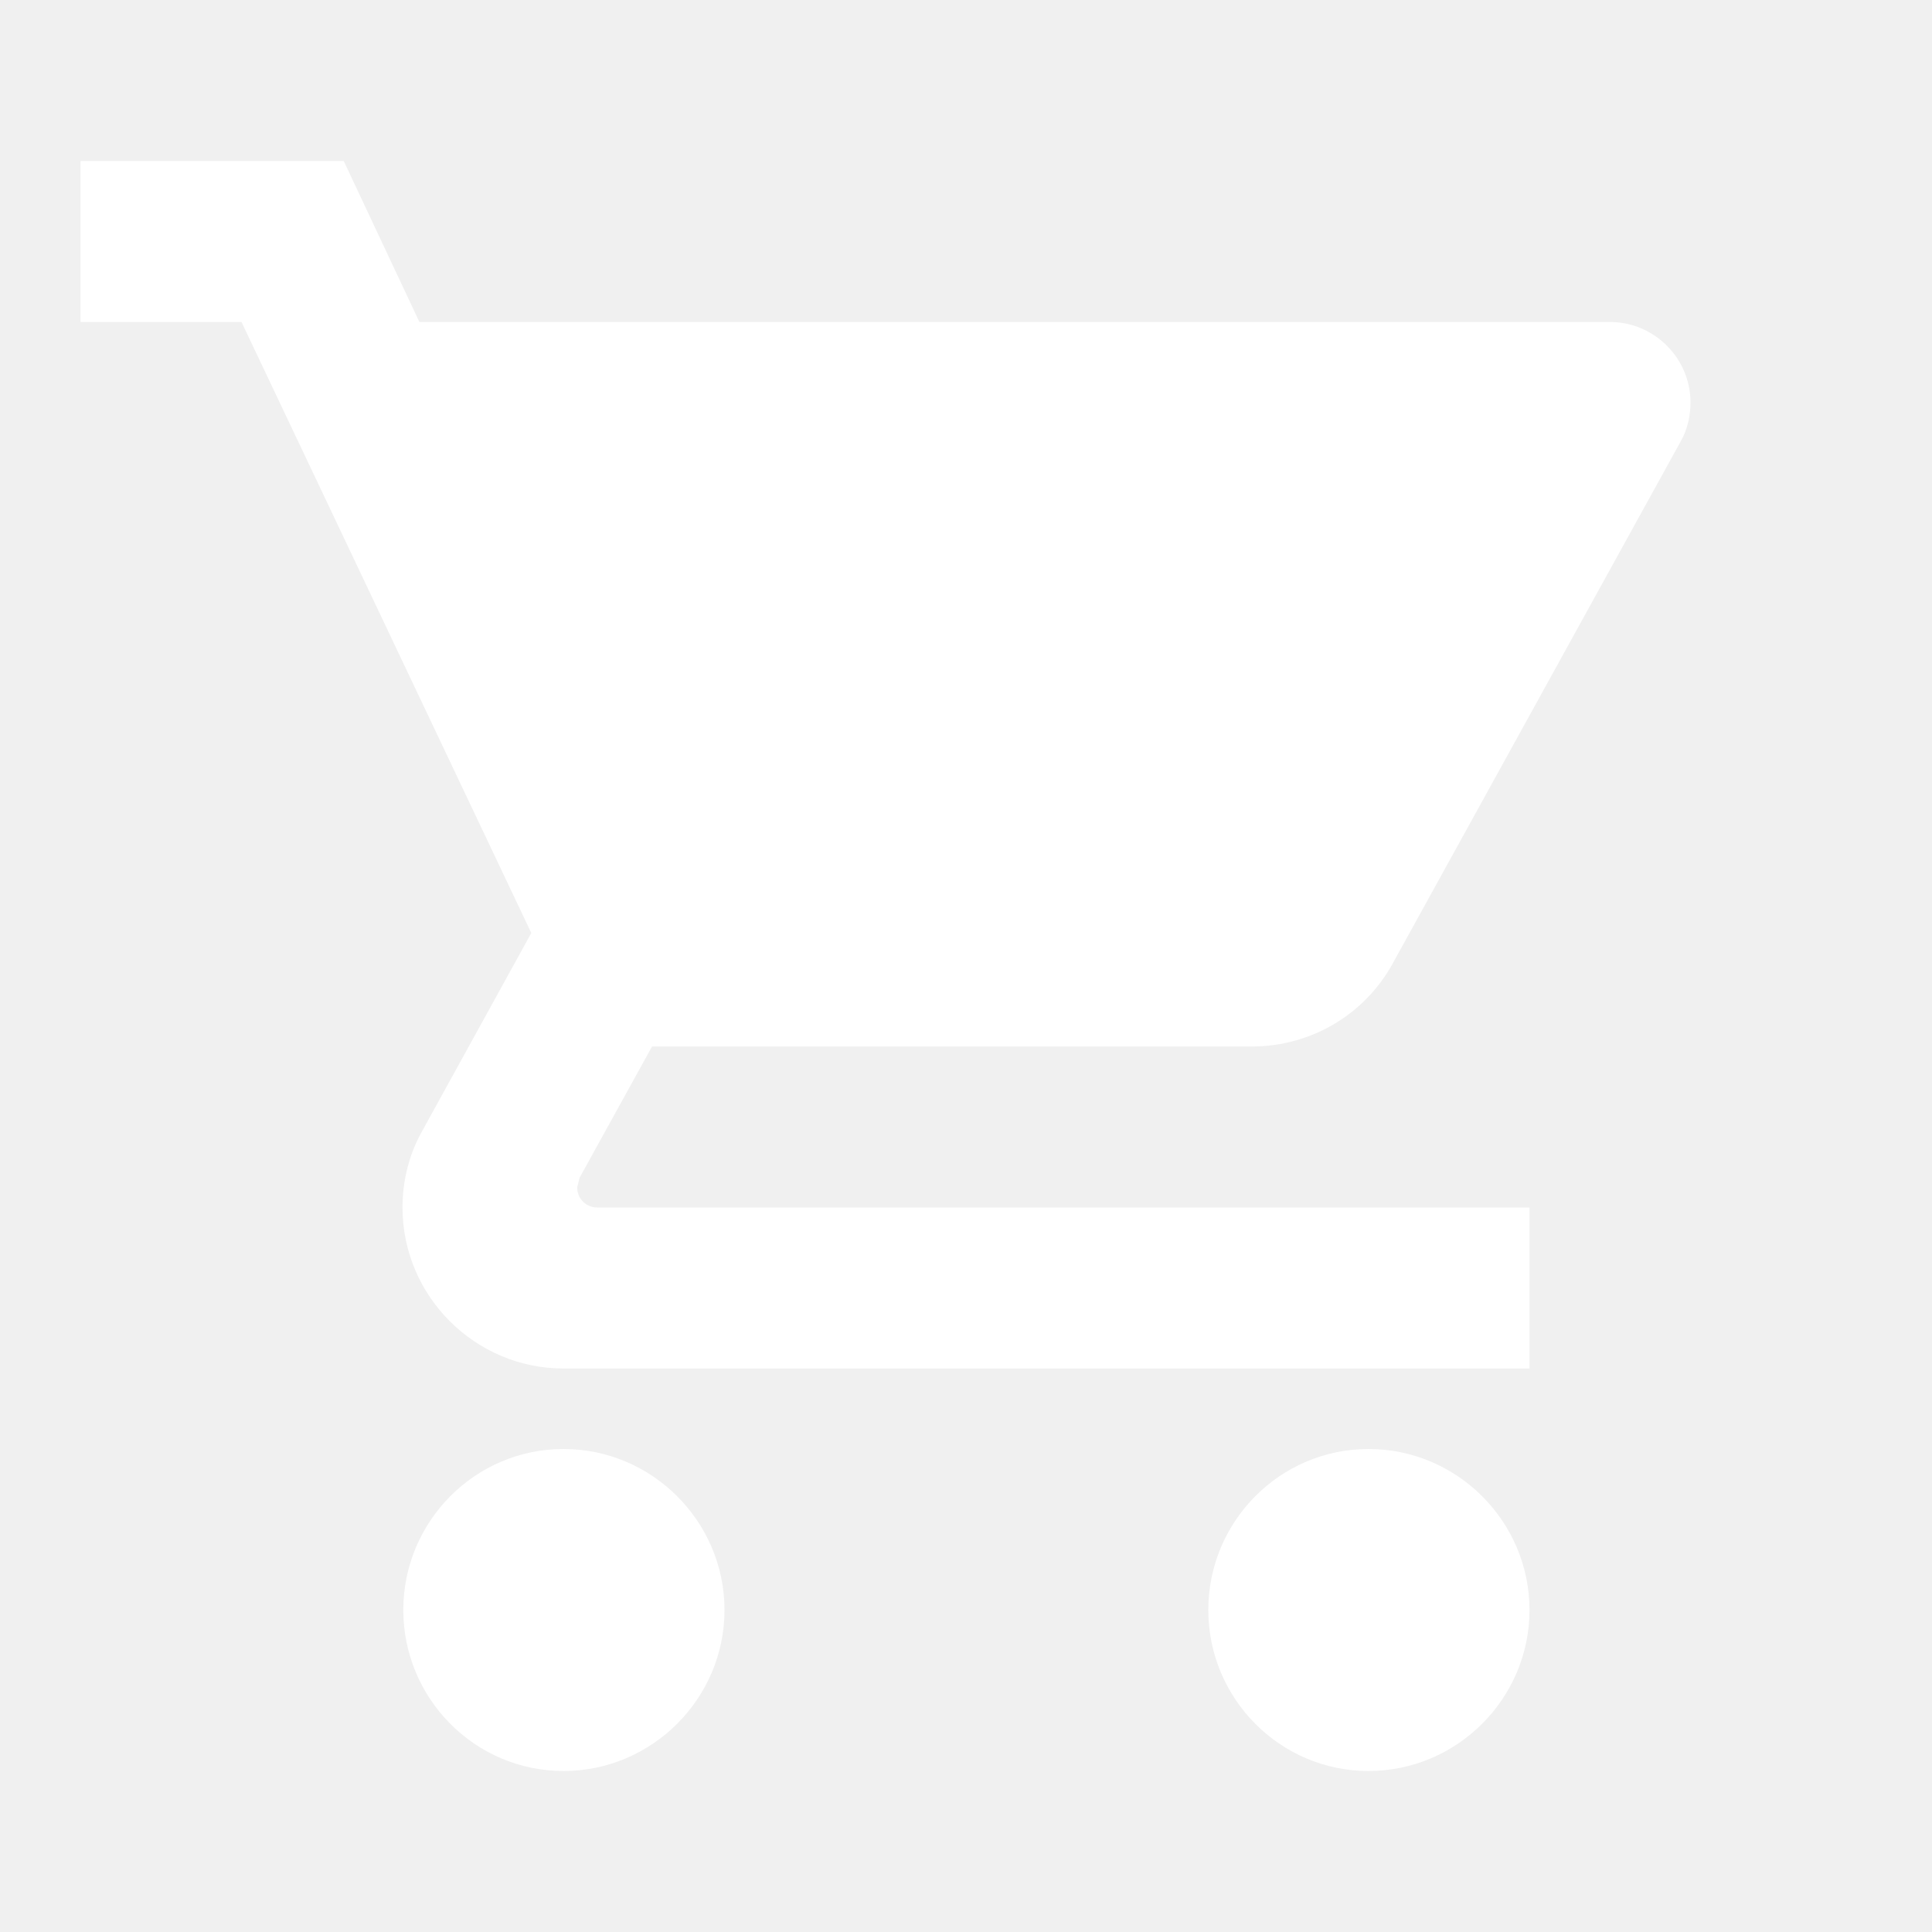
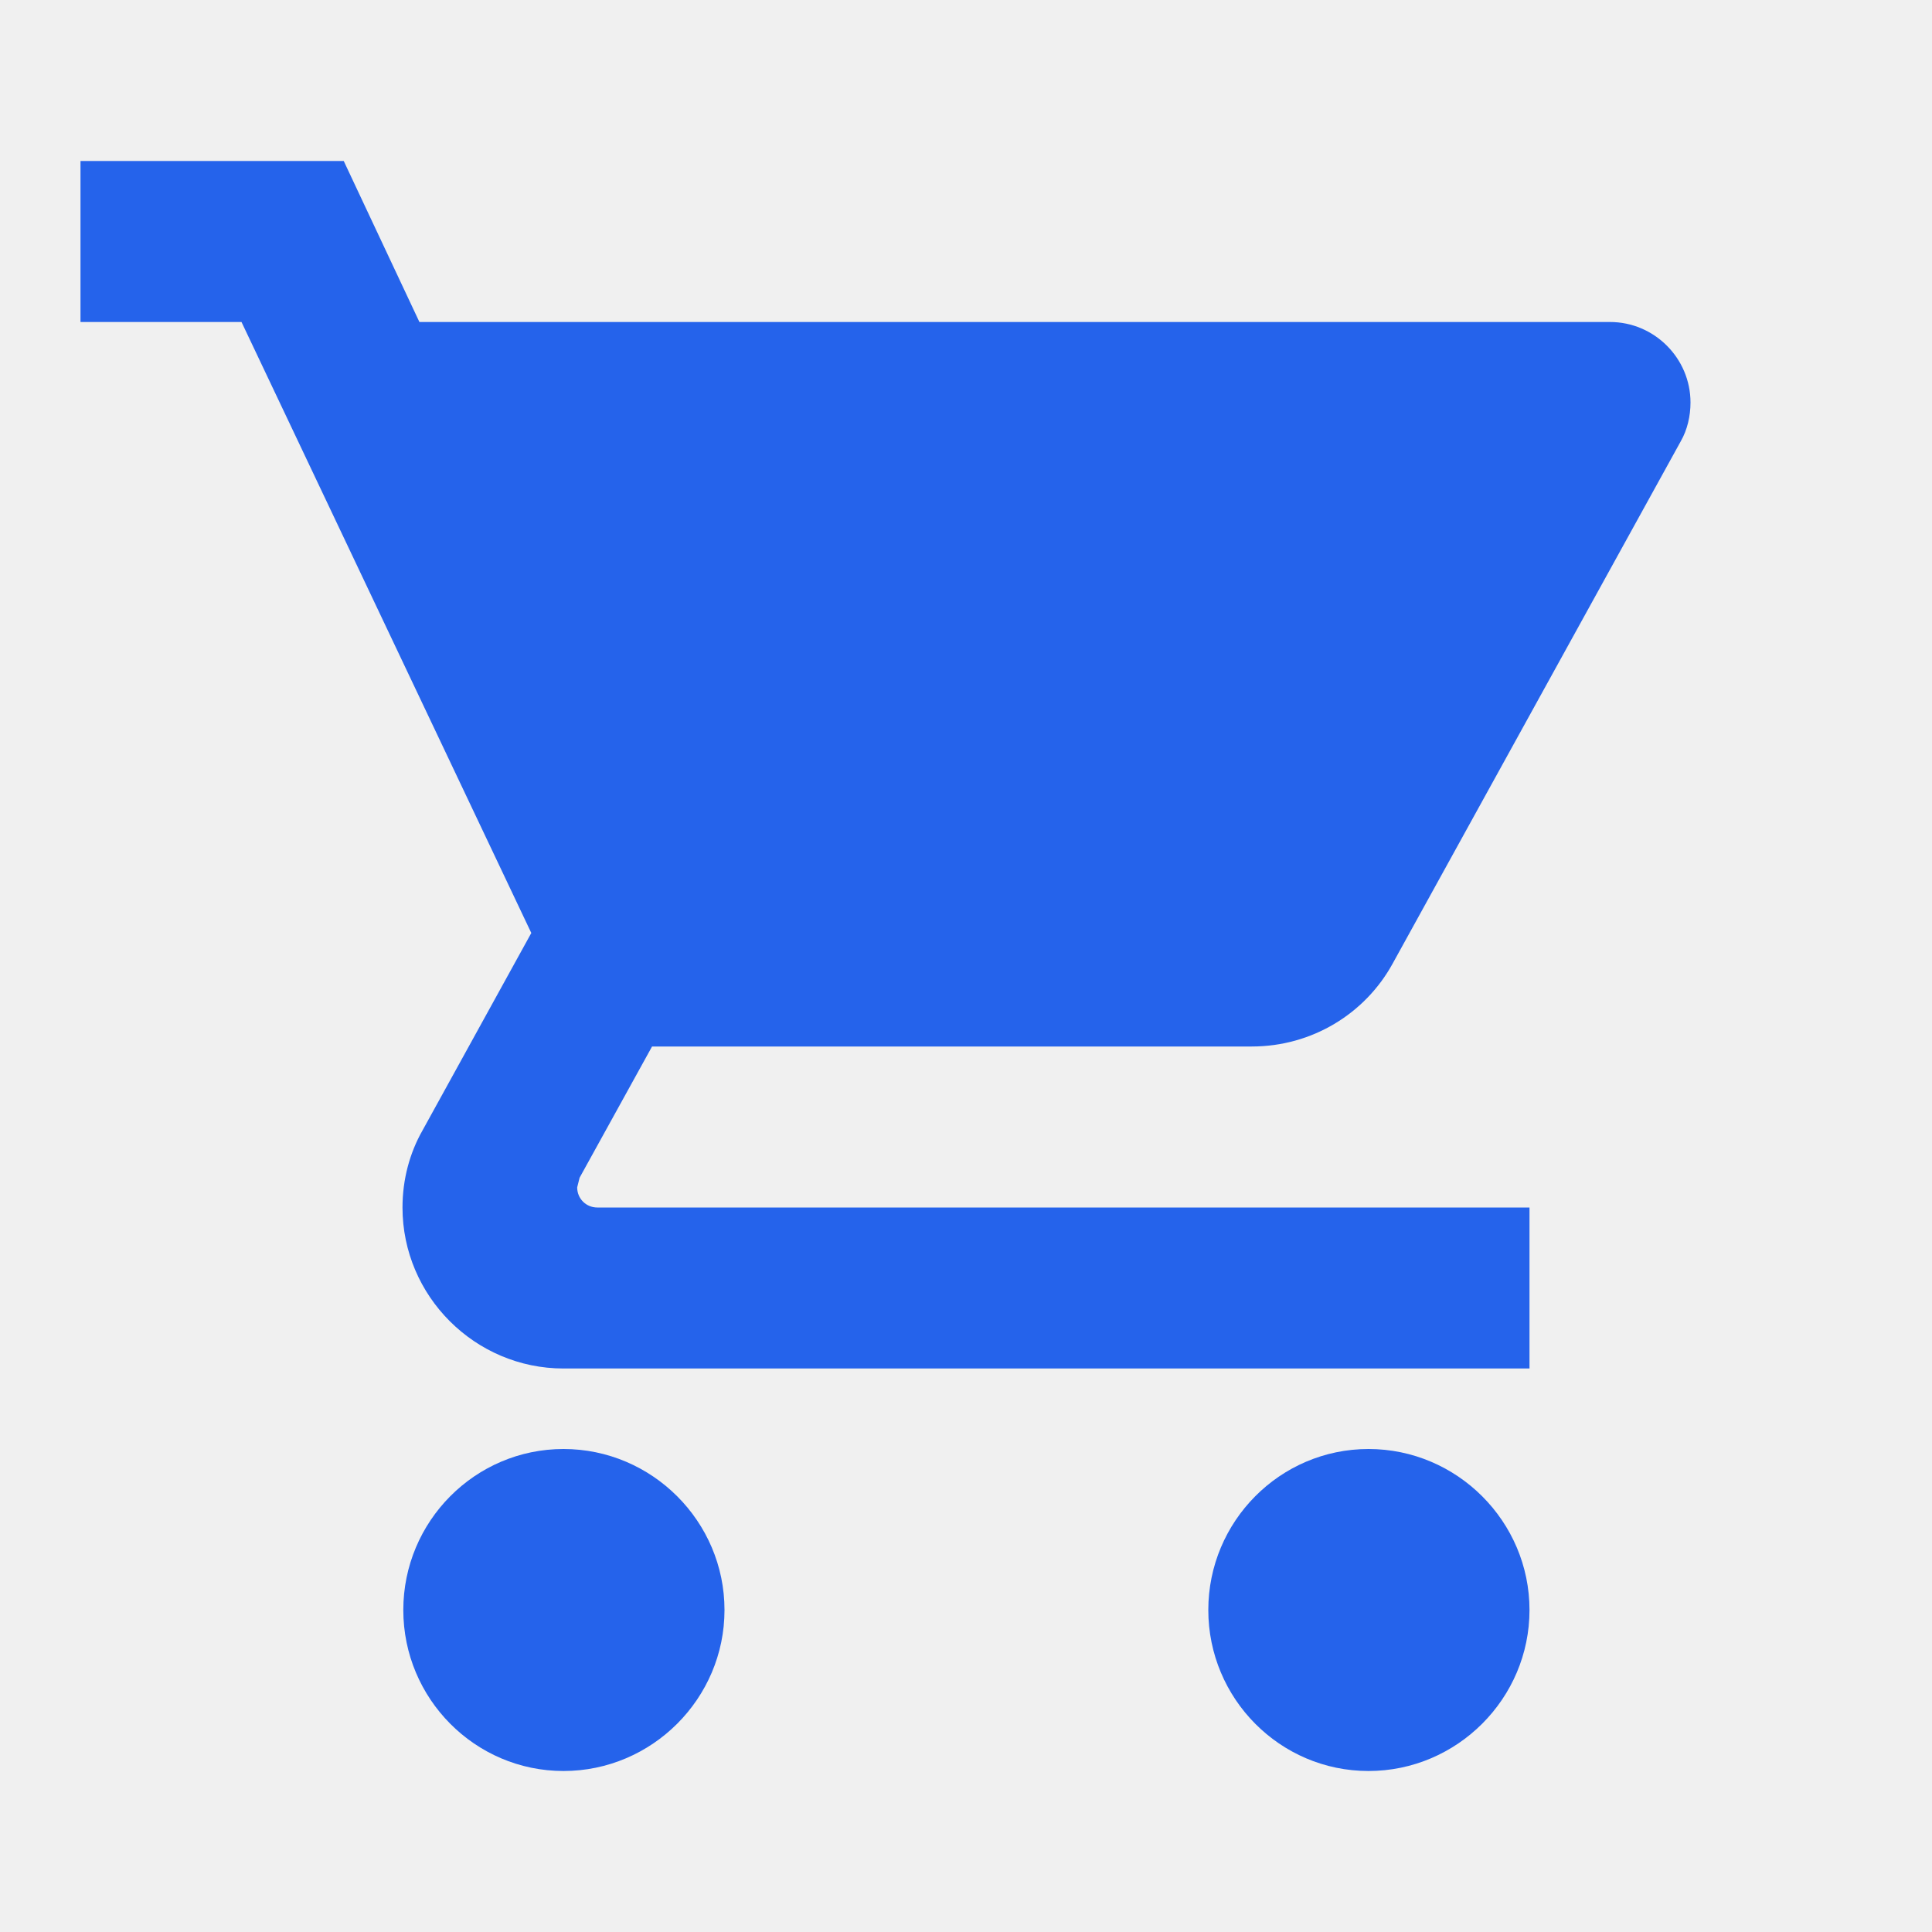
- <svg xmlns="http://www.w3.org/2000/svg" viewBox="0 0 24 24" fill="#FFFFFF">
+ <svg xmlns="http://www.w3.org/2000/svg" viewBox="0 0 24 24" fill="#2563EB">
  <path d="M7 18c-1.1 0-1.99.9-1.99 2S5.9 22 7 22s2-.9 2-2-.9-2-2-2zM1 2v2h2l3.6 7.59-1.35 2.45c-.16.28-.25.61-.25.96 0 1.1.9 2 2 2h12v-2H7.42c-.14 0-.25-.11-.25-.25l.03-.12.9-1.63h7.45c.75 0 1.41-.41 1.75-1.03l3.58-6.49c.08-.14.12-.31.12-.48 0-.55-.45-1-1-1H5.21l-.94-2H1zm16 16c-1.1 0-1.99.9-1.99 2s.89 2 1.99 2 2-.9 2-2-.9-2-2-2z" />
</svg>
